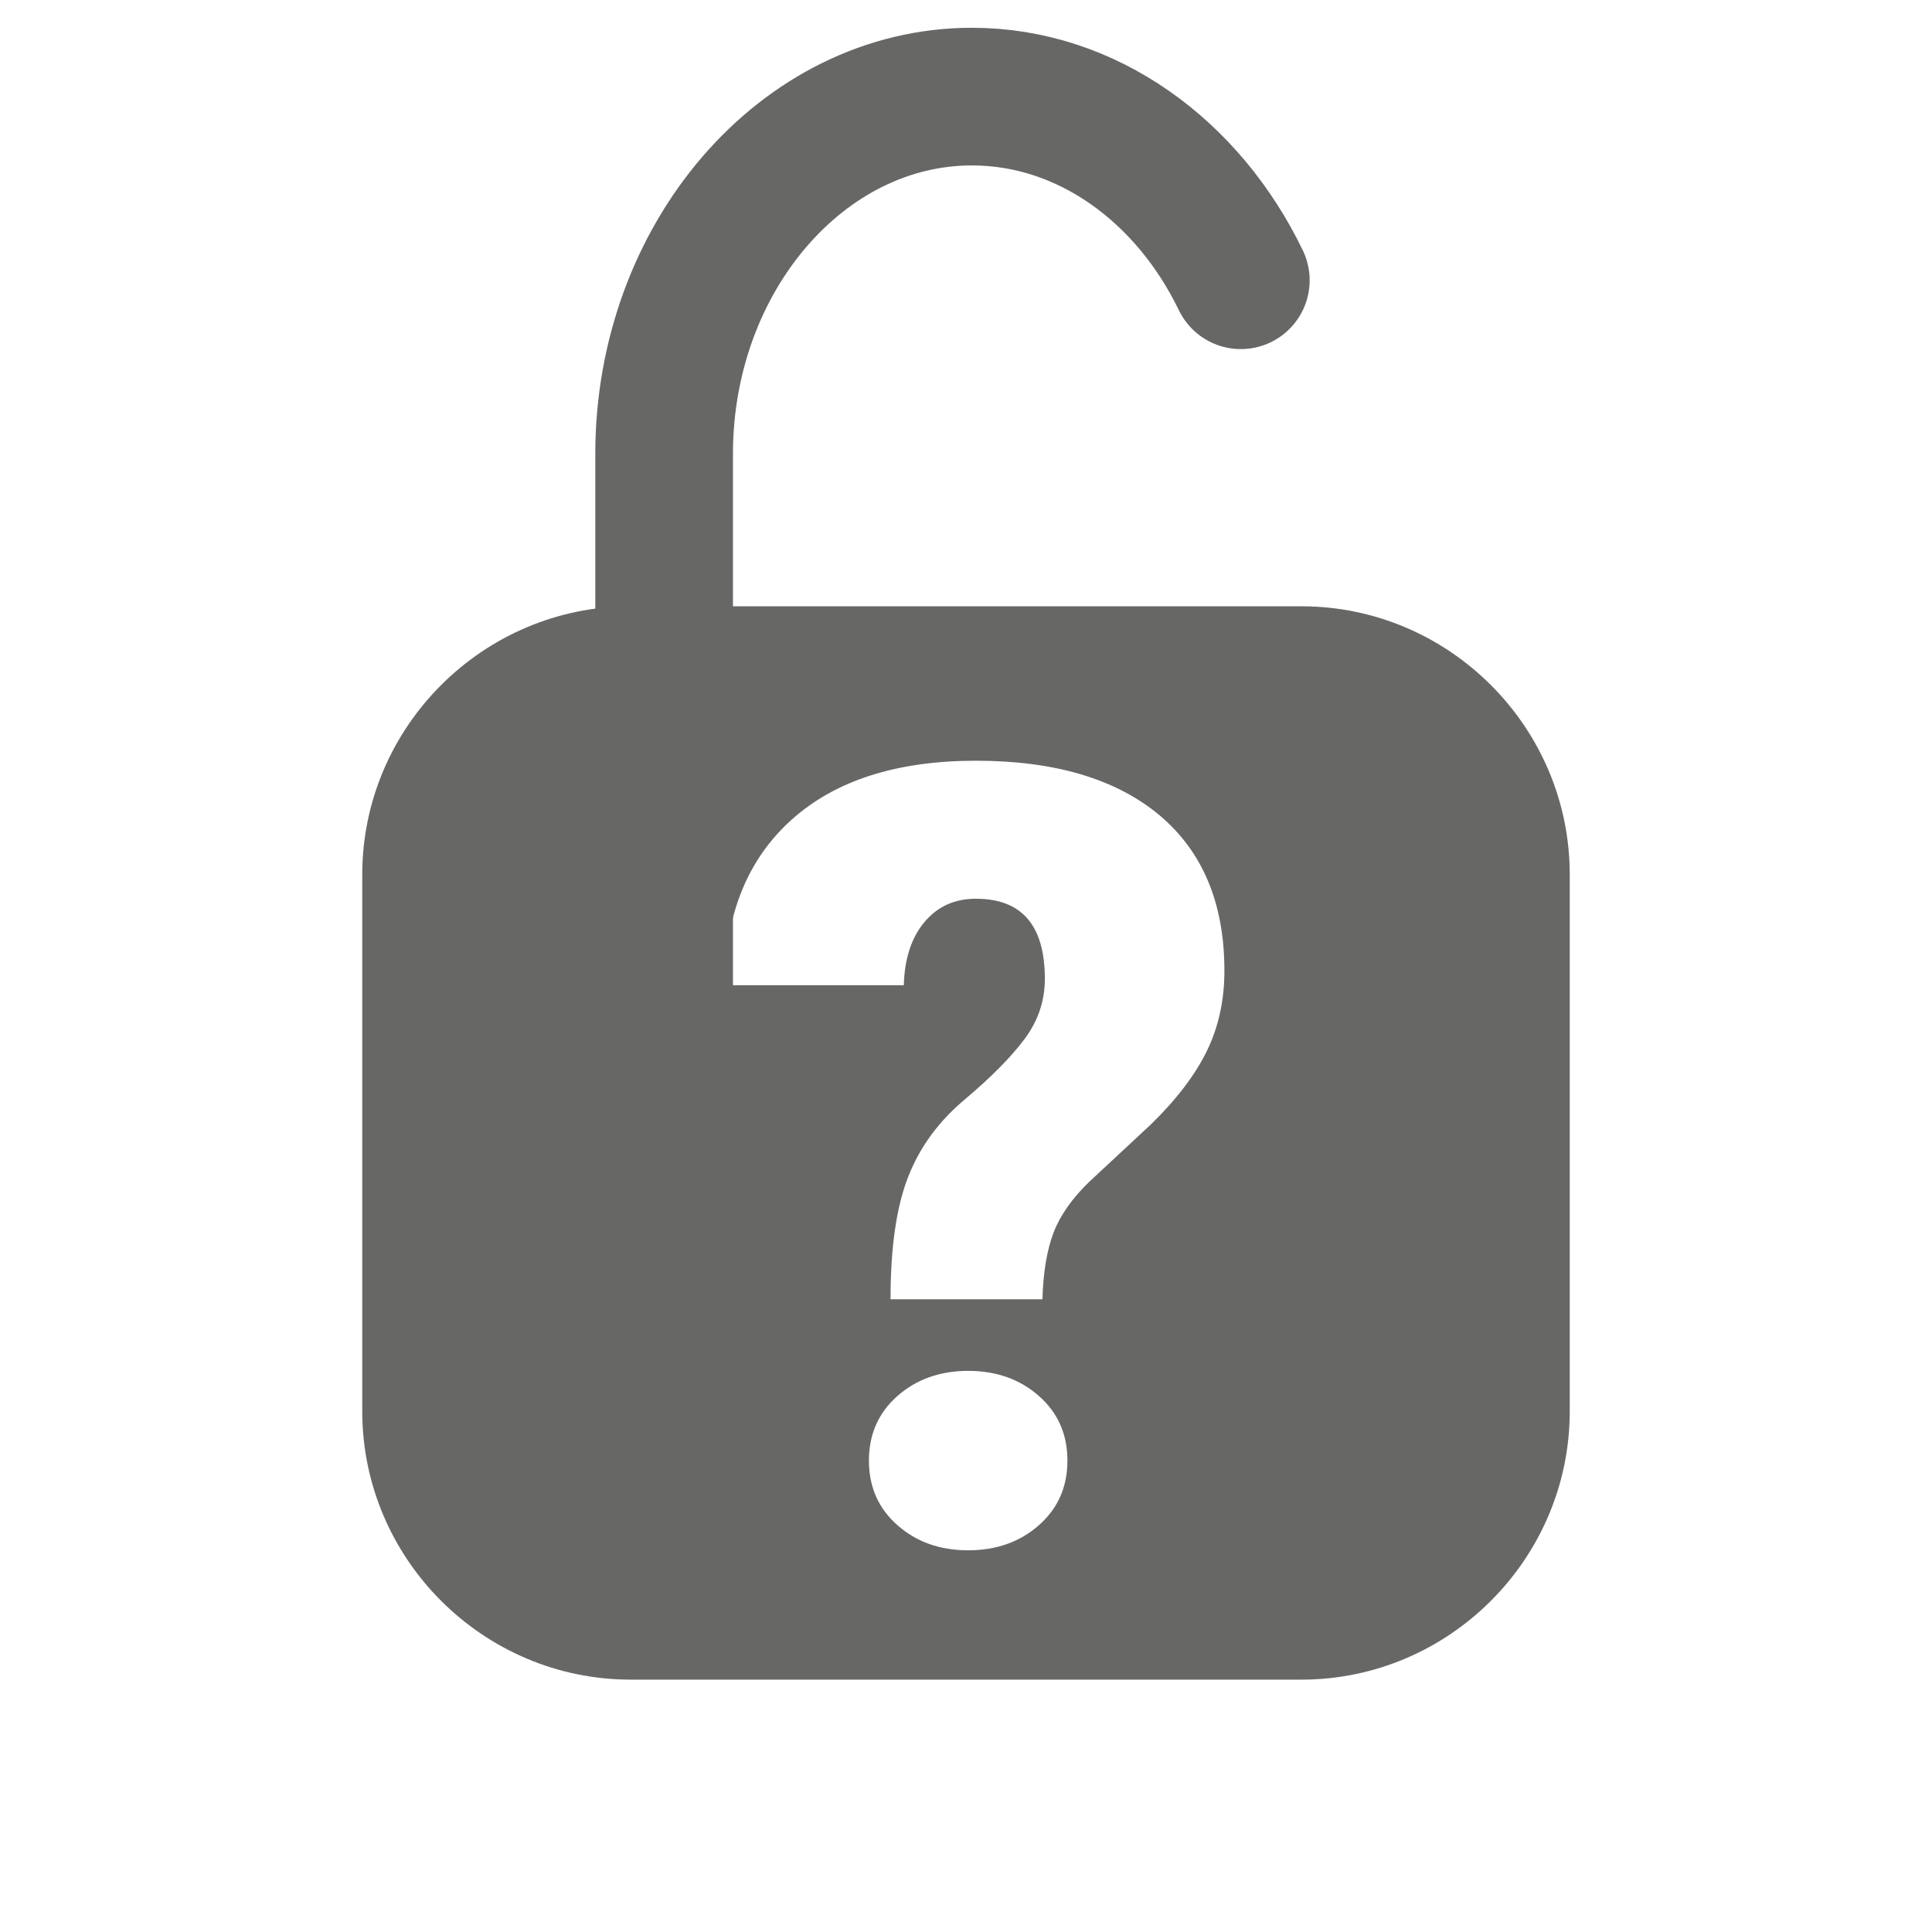
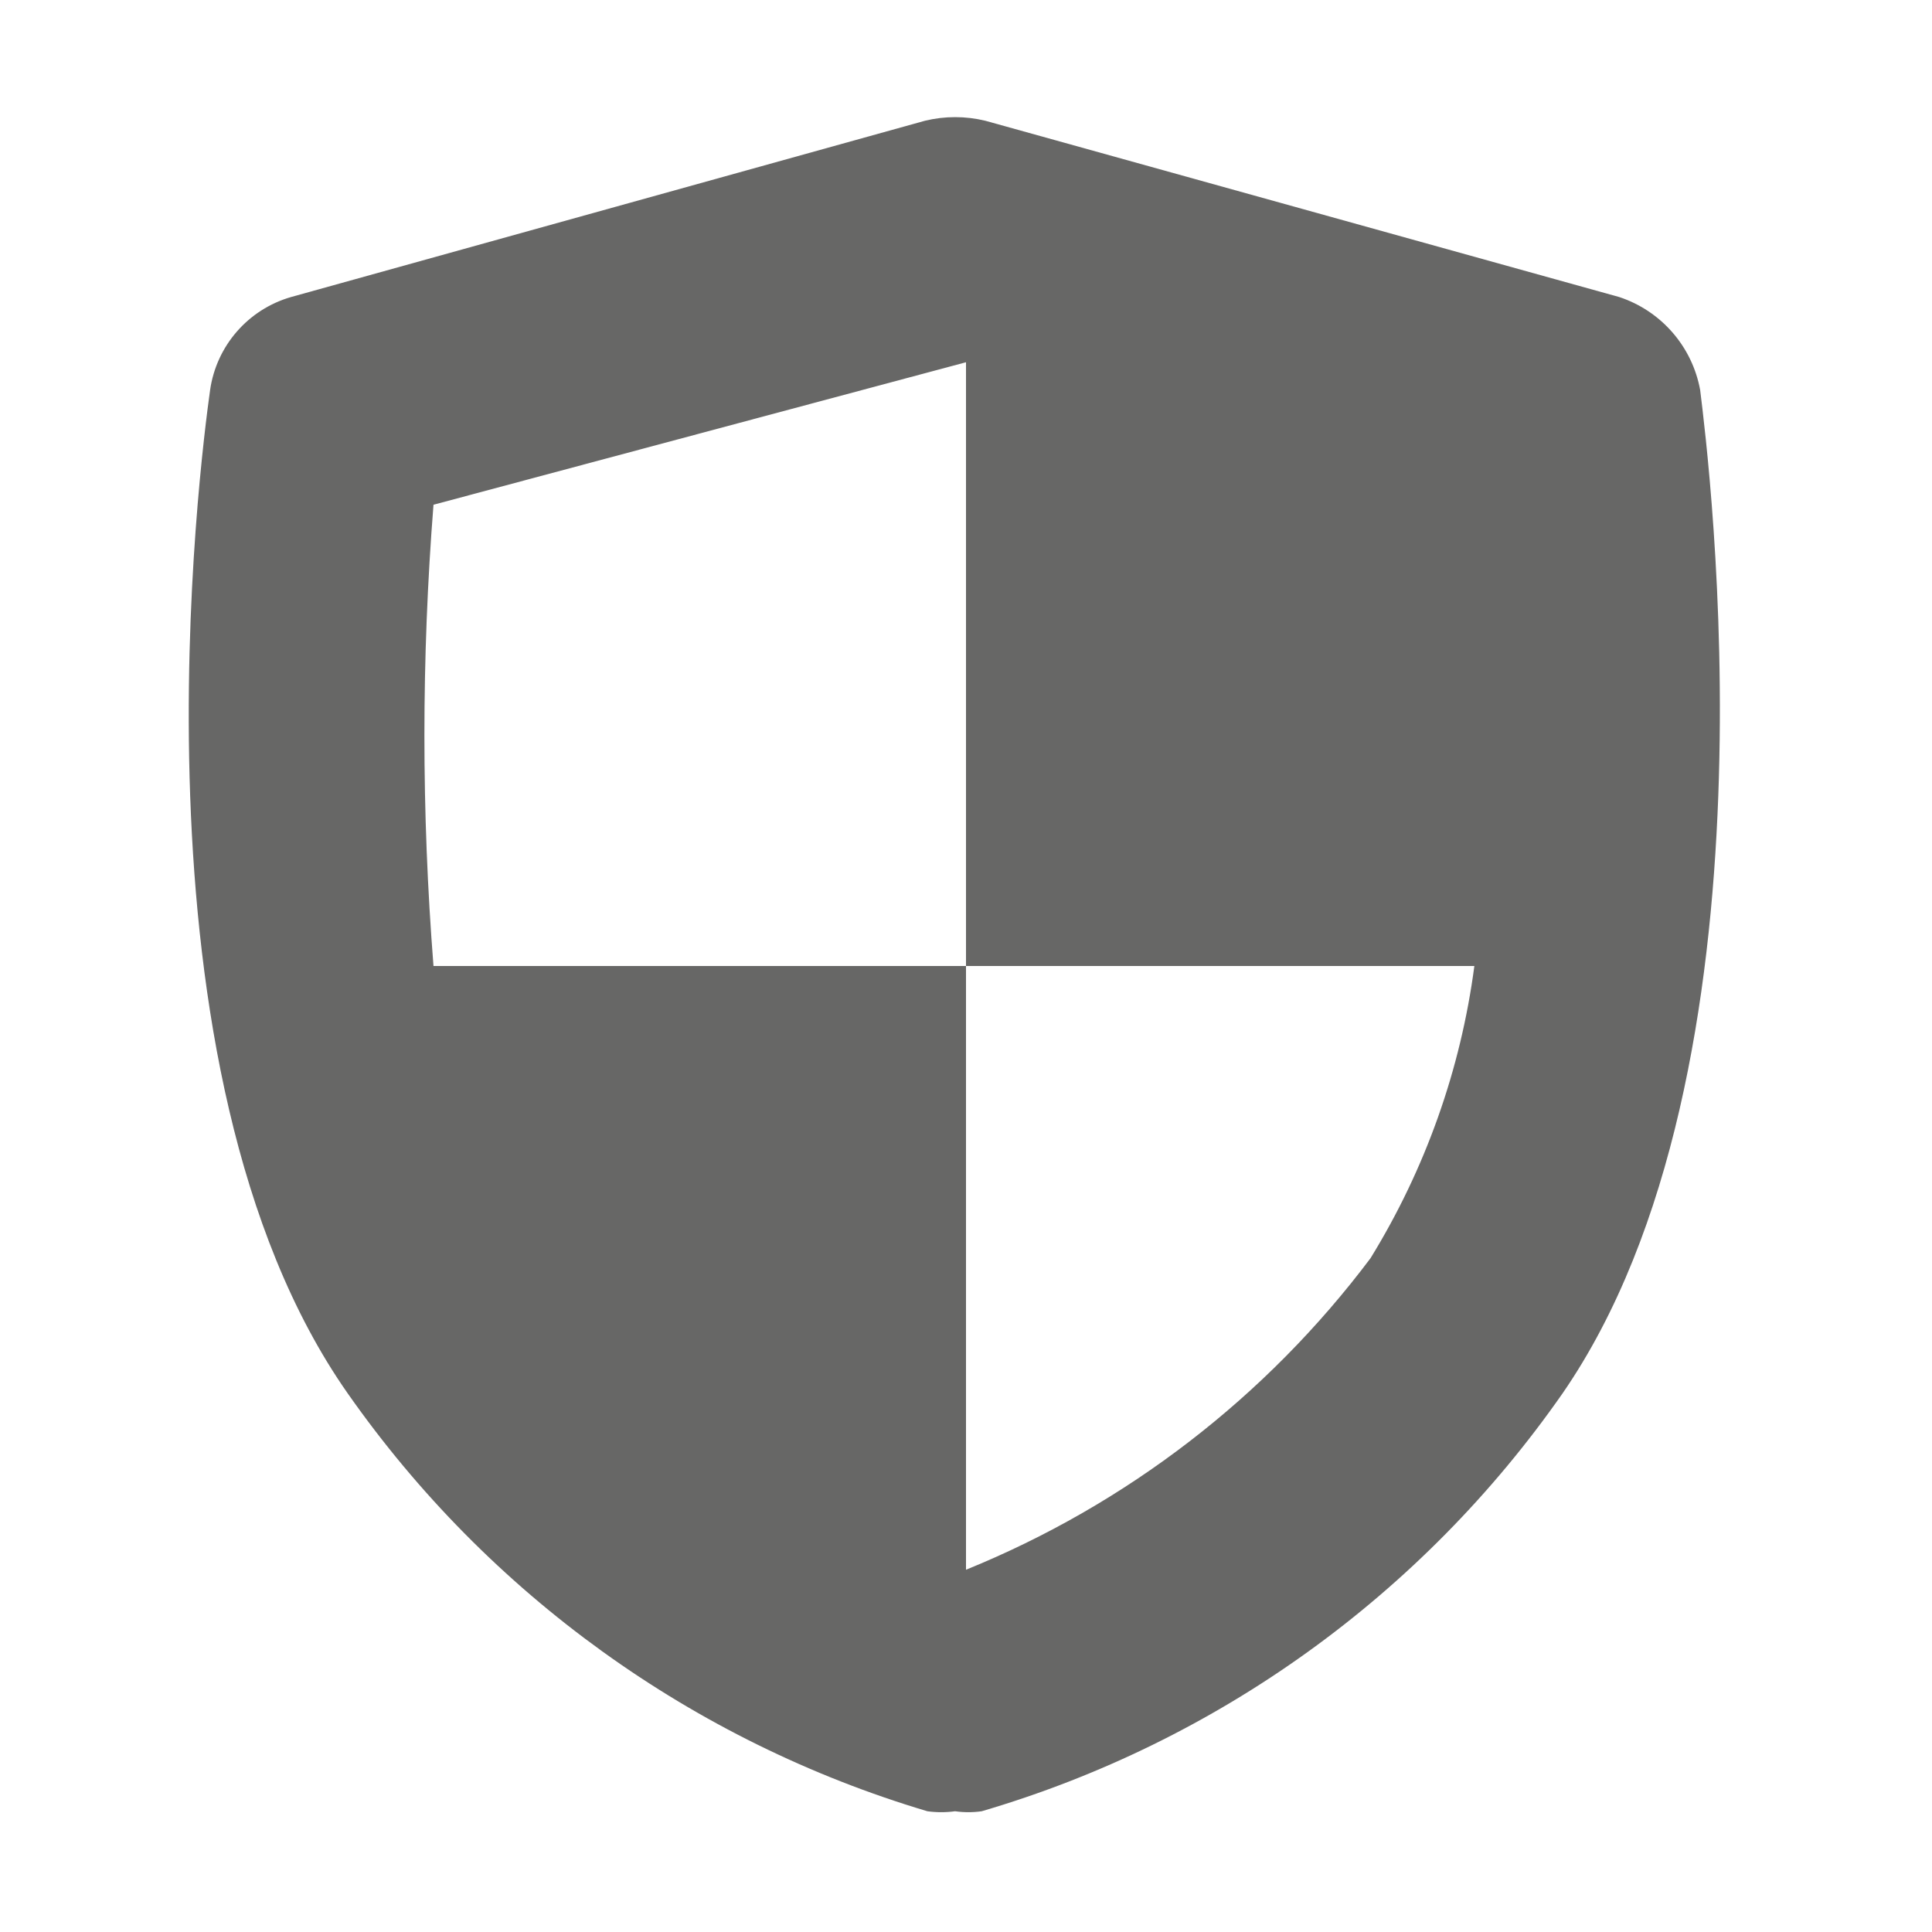
<svg xmlns="http://www.w3.org/2000/svg" width="16" height="16">
-   <g fill="none" fill-rule="evenodd">
-     <path stroke="#676766" stroke-linecap="round" stroke-width="1.14" d="M10.276 2.321c-.437-.905-1.273-1.521-2.227-1.521-1.402 0-2.549 1.333-2.549 2.959v5.541" />
-     <path fill="#676766" d="M5.223 5.021h5.555c1.222 0 2.222 1 2.222 2.222v4.444c0 1.223-1 2.223-2.222 2.223h-5.555c-1.223 0-2.223-1-2.223-2.223v-4.444c0-1.222 1-2.222 2.223-2.222zm2.153 5.739h1.257c.006-.223.037-.406.092-.552.056-.145.155-.286.299-.424l.505-.47c.214-.208.369-.412.466-.611.097-.199.145-.42.145-.664 0-.557-.179-.986-.538-1.288C9.242 6.451 8.736 6.3 8.083 6.3c-.656 0-1.166.163-1.529.49-.363.327-.548.783-.554 1.369h1.485c.006-.22.063-.394.171-.523.108-.129.25-.193.426-.193.381 0 .571.221.571.664 0 .182-.056.348-.169.499-.113.151-.278.317-.494.499-.217.182-.374.396-.47.644-.097.248-.145.585-.145 1.013zm-.18 1.336c0 .217.078.395.235.534.157.139.352.209.587.209.234 0 .43-.07.587-.209.157-.139.235-.317.235-.534 0-.217-.078-.395-.235-.534-.157-.139-.352-.209-.587-.209-.234 0-.43.07-.587.209-.157.139-.235.317-.235.534z" />
-   </g>
+   <path fill="#676766" d="M14.08 3.23a1 1 0 00-.67-.77L8.16 1a1.06 1.06 0 00-.5 0L2.41 2.46a.94.94 0 00-.67.77c-.08.57-.74 5.63 1.14 8.31A9 9 0 007.68 15a.85.85 0 00.23 0 .78.78 0 00.22 0 8.93 8.93 0 004.81-3.46c1.85-2.68 1.21-7.74 1.14-8.31zM12.21 8a6.15 6.15 0 01-.86 2.42A7.92 7.92 0 018 13V8zM8 3v5H3.59a24.29 24.29 0 010-3.82z" />
</svg>
